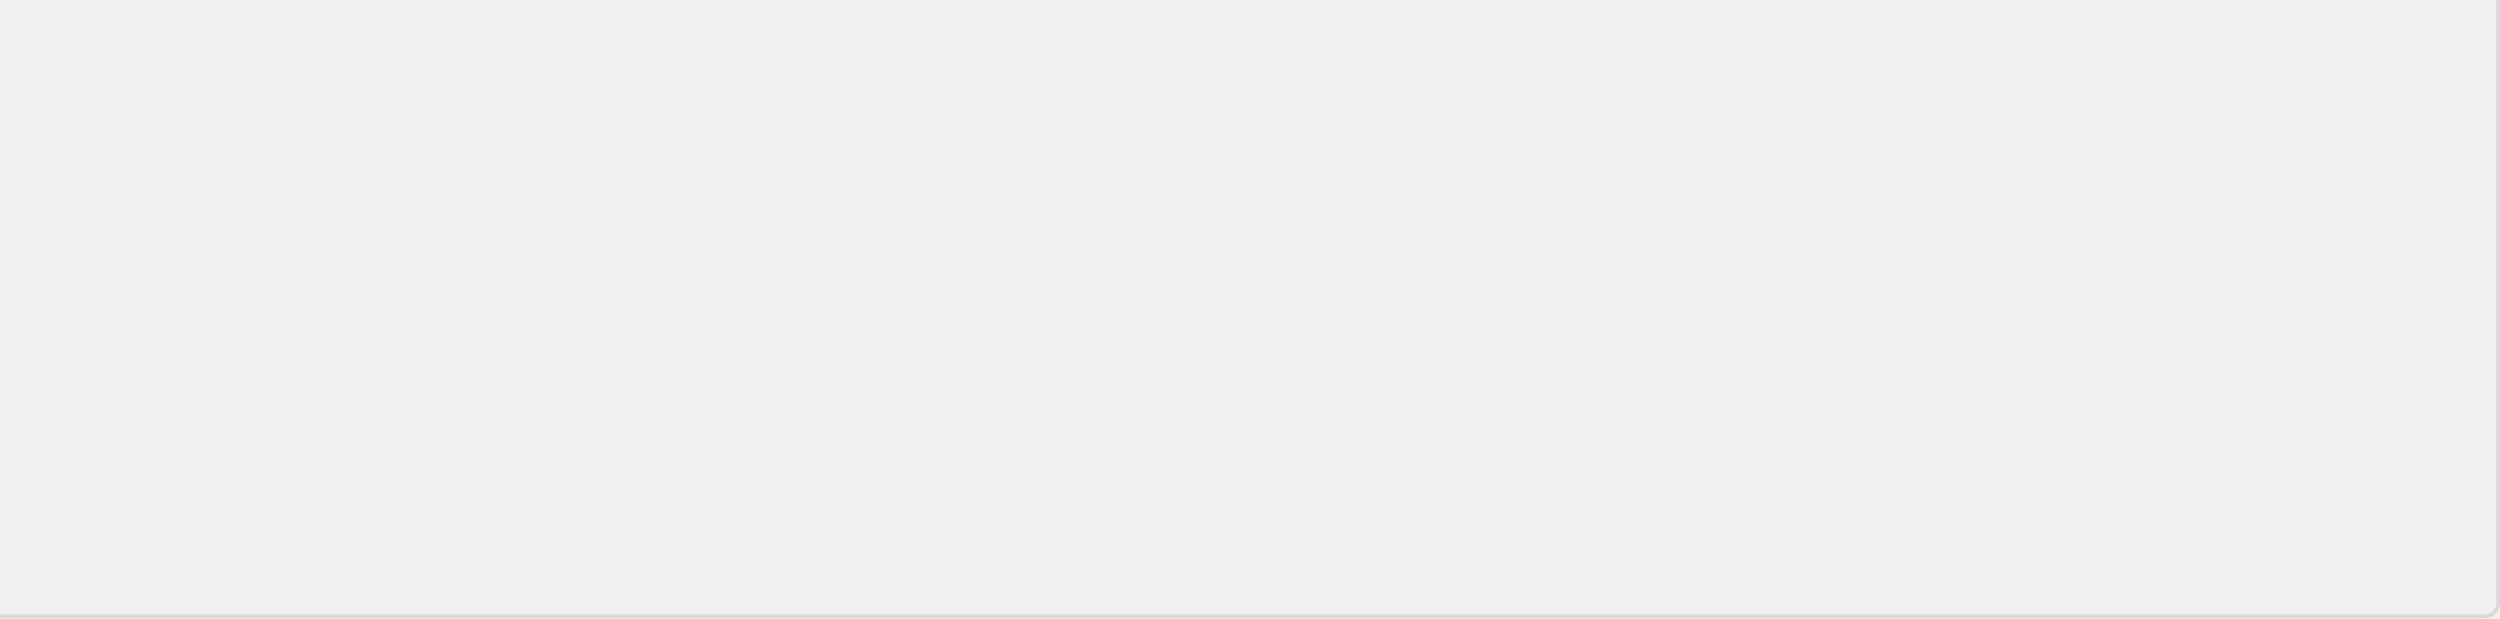
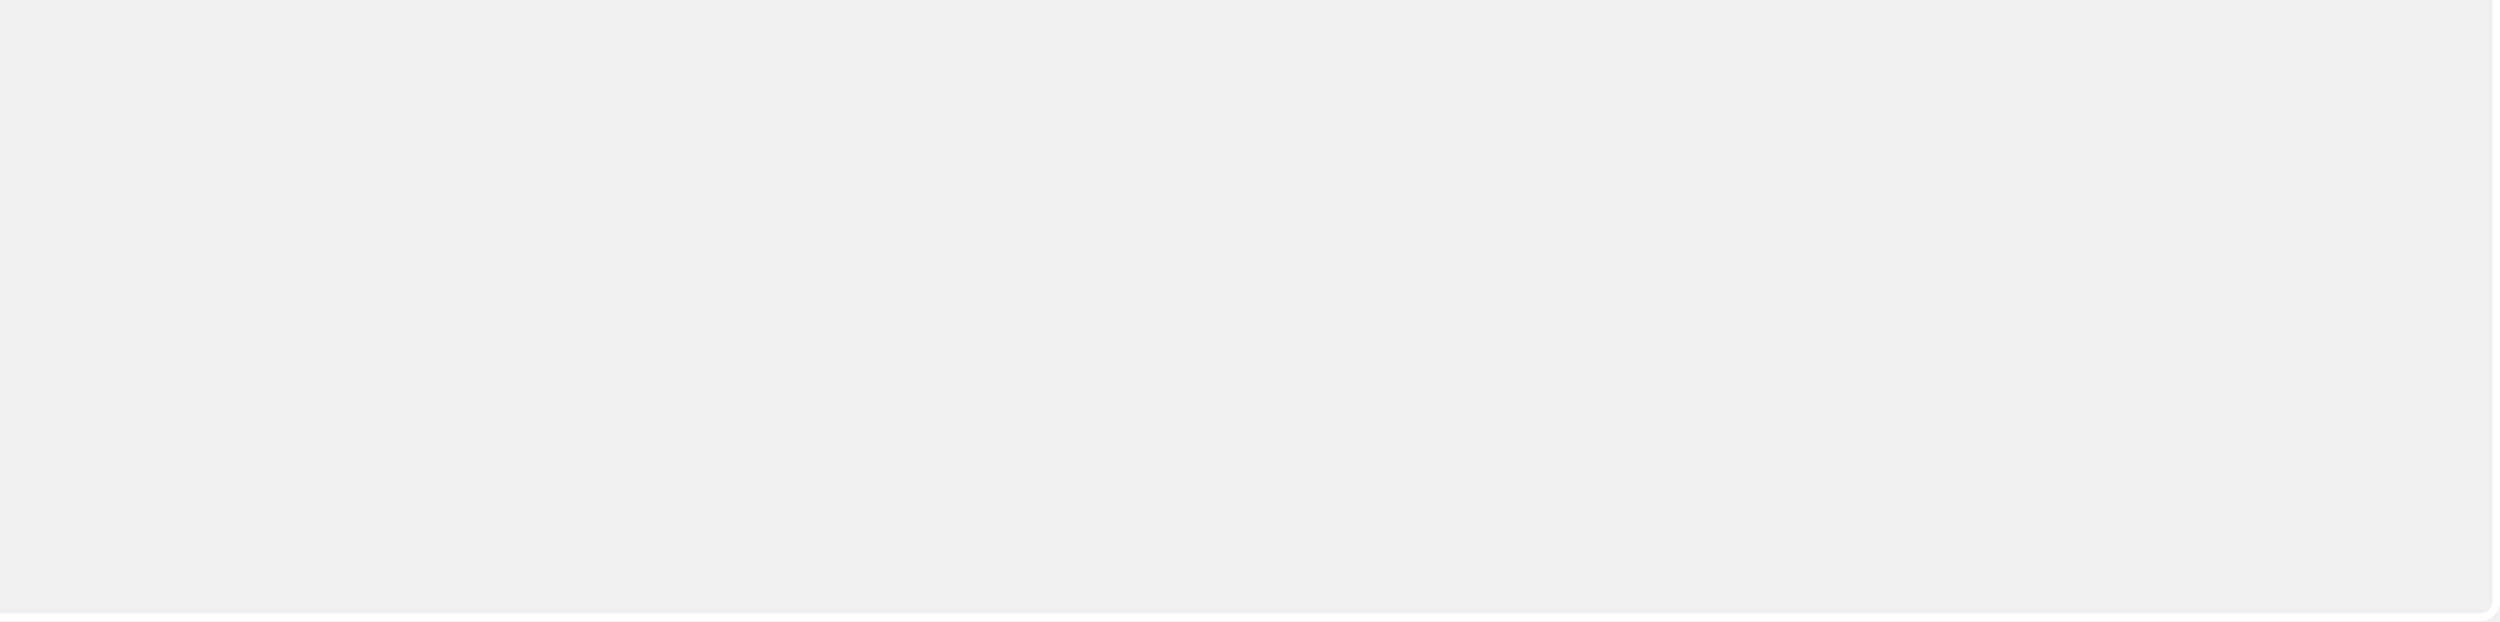
- <svg xmlns="http://www.w3.org/2000/svg" width="651" height="161" viewBox="0 0 651 161" fill="none">
-   <mask id="path-1-outside-1_123_28" maskUnits="userSpaceOnUse" x="0" y="0" width="651" height="161" fill="black">
-     <rect fill="white" width="651" height="161" />
+ <svg xmlns="http://www.w3.org/2000/svg" width="652" height="162" viewBox="0 0 652 162" fill="none">
+   <mask id="path-1-outside-1_123_28" maskUnits="userSpaceOnUse" x="0" y="0" width="652" height="162" fill="black">
+     <rect fill="white" width="652" height="162" />
    <path d="M0 0H650V157C650 158.657 648.657 160 647 160H0V0Z" />
  </mask>
-   <path d="M0 0H650H0ZM651 157C651 159.209 649.209 161 647 161H0V159H647C648.105 159 649 158.105 649 157H651ZM0 160V0V160ZM651 0V157C651 159.209 649.209 161 647 161V159C648.105 159 649 158.105 649 157V0H651Z" fill="#D9D9D9" mask="url(#path-1-outside-1_123_28)" />
+   <path d="M0 0H650H0ZM652 157C652 159.761 649.761 162 647 162H0V158H647C647.552 158 648 157.552 648 157H652ZM0 160V0V160ZM652 0V157C652 159.761 649.761 162 647 162V158C647.552 158 648 157.552 648 157V0H652Z" fill="white" mask="url(#path-1-outside-1_123_28)" />
</svg>
